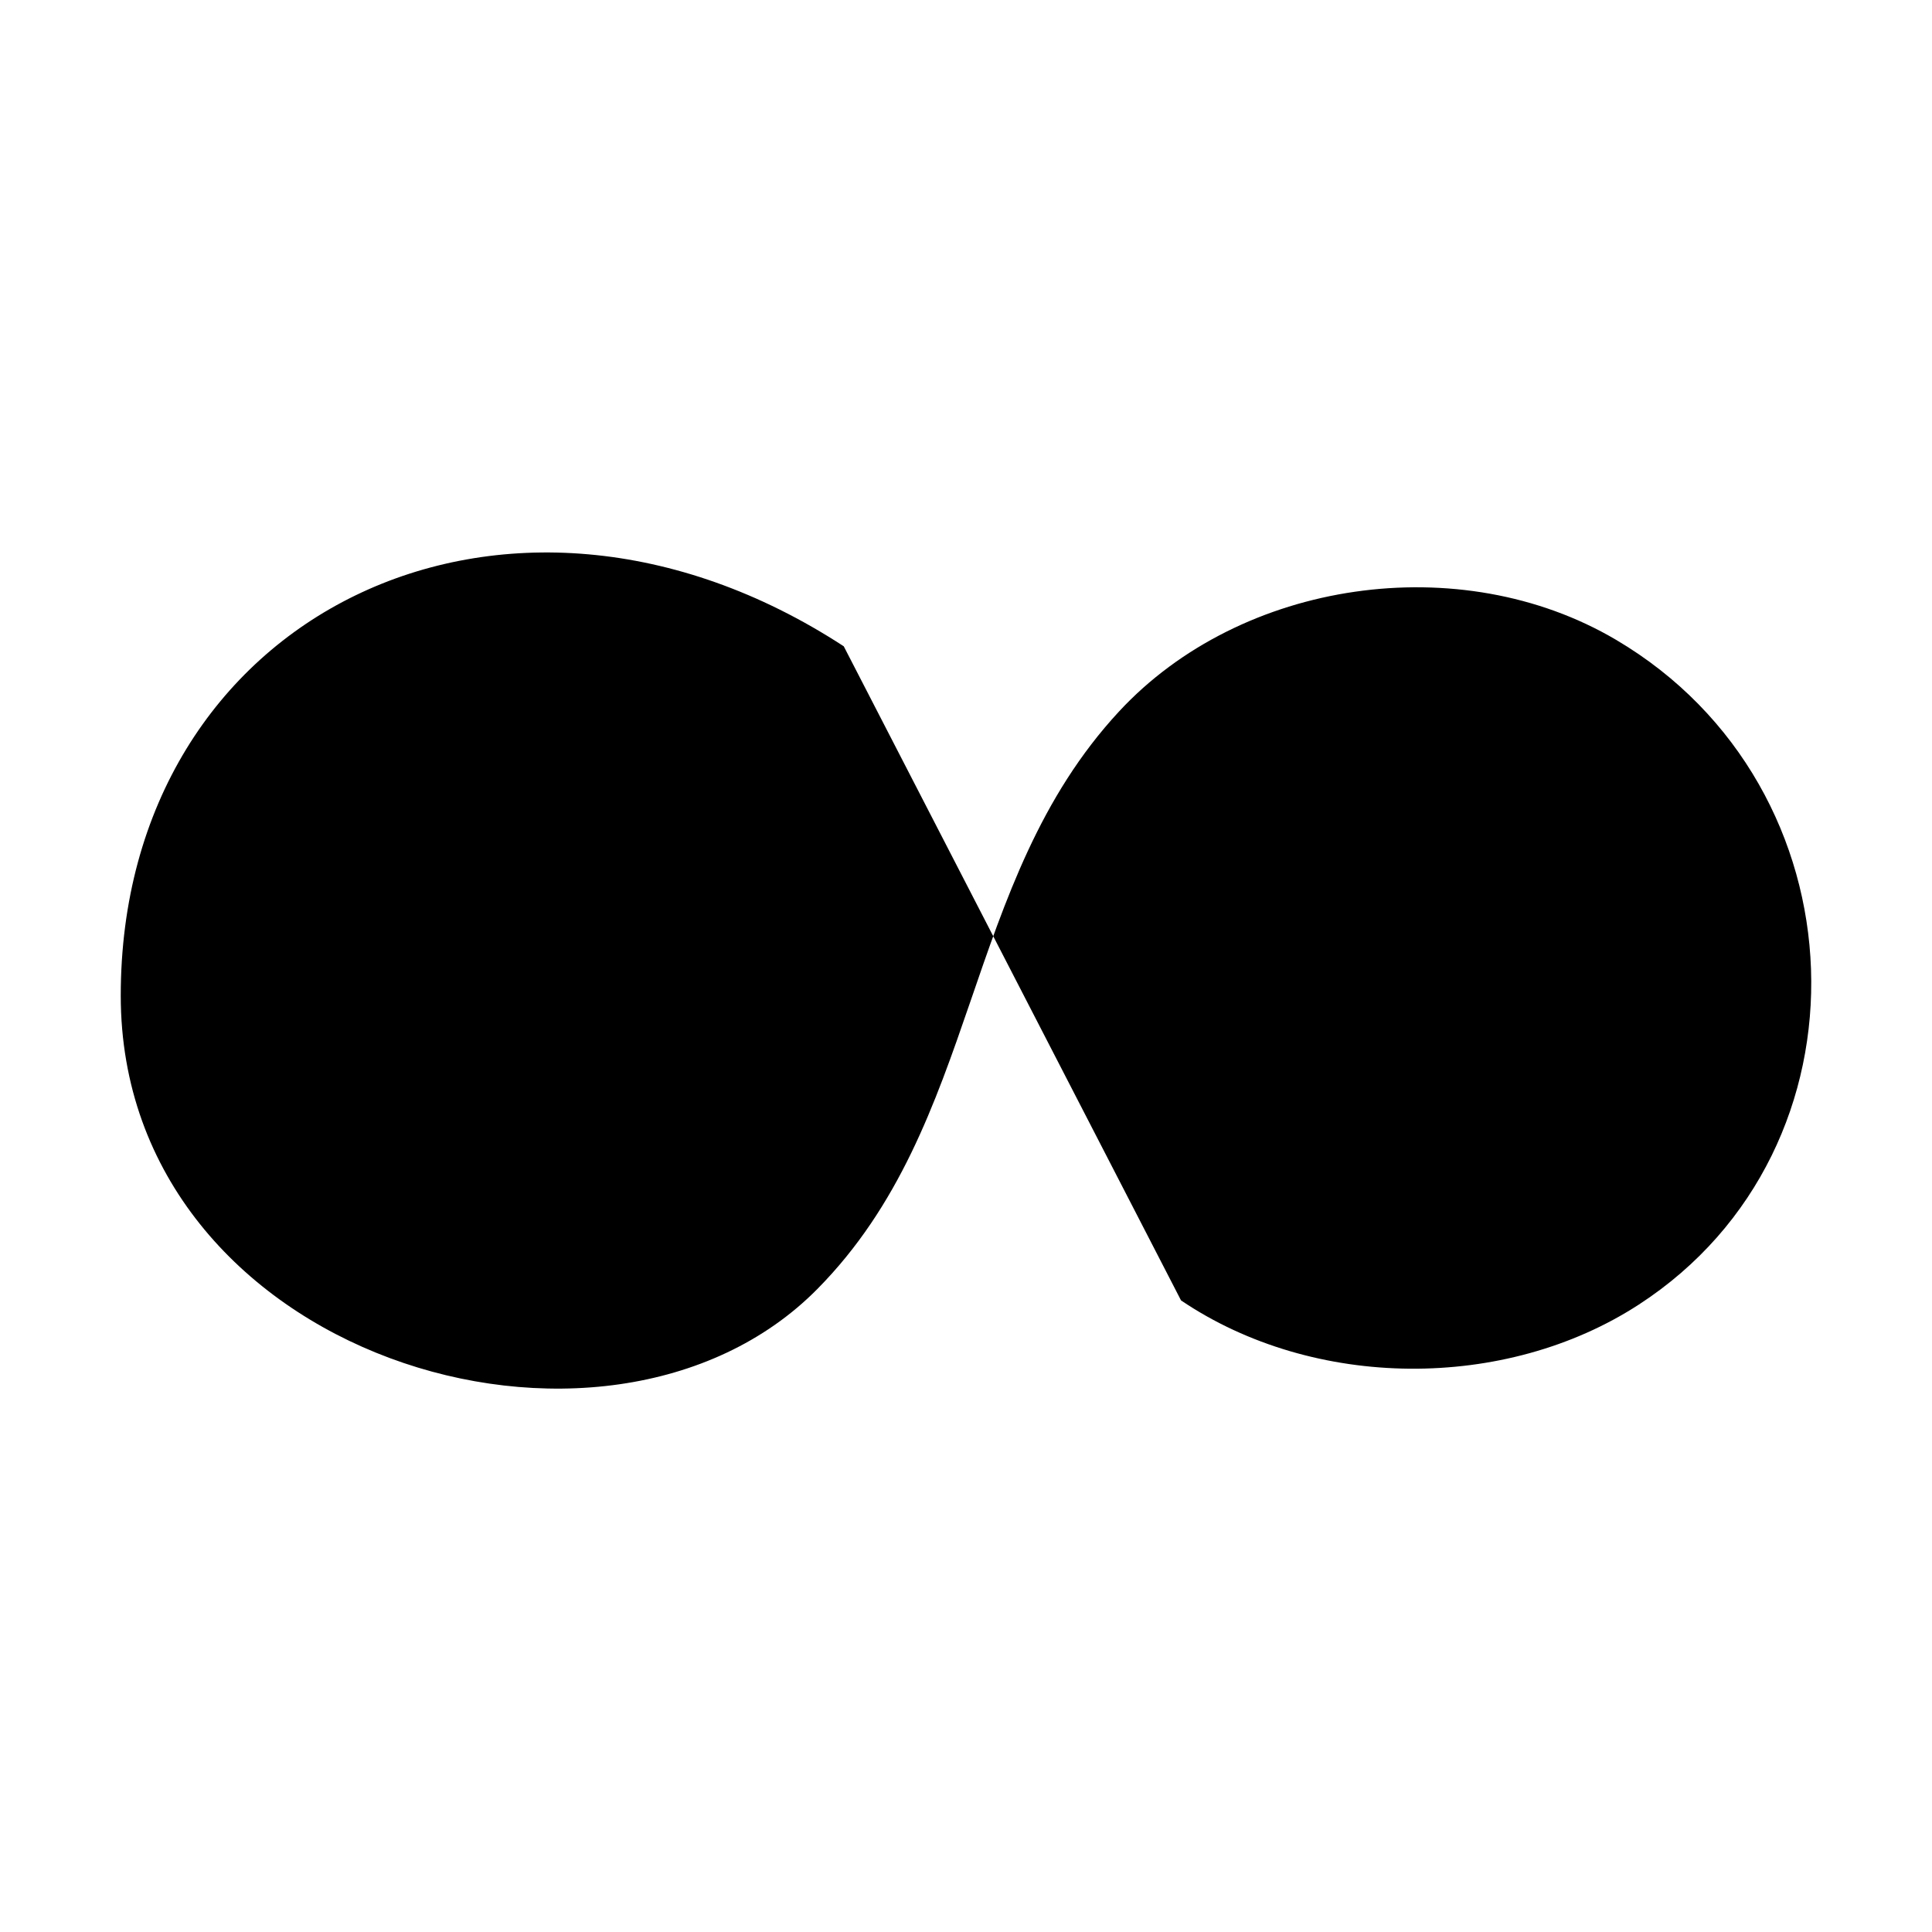
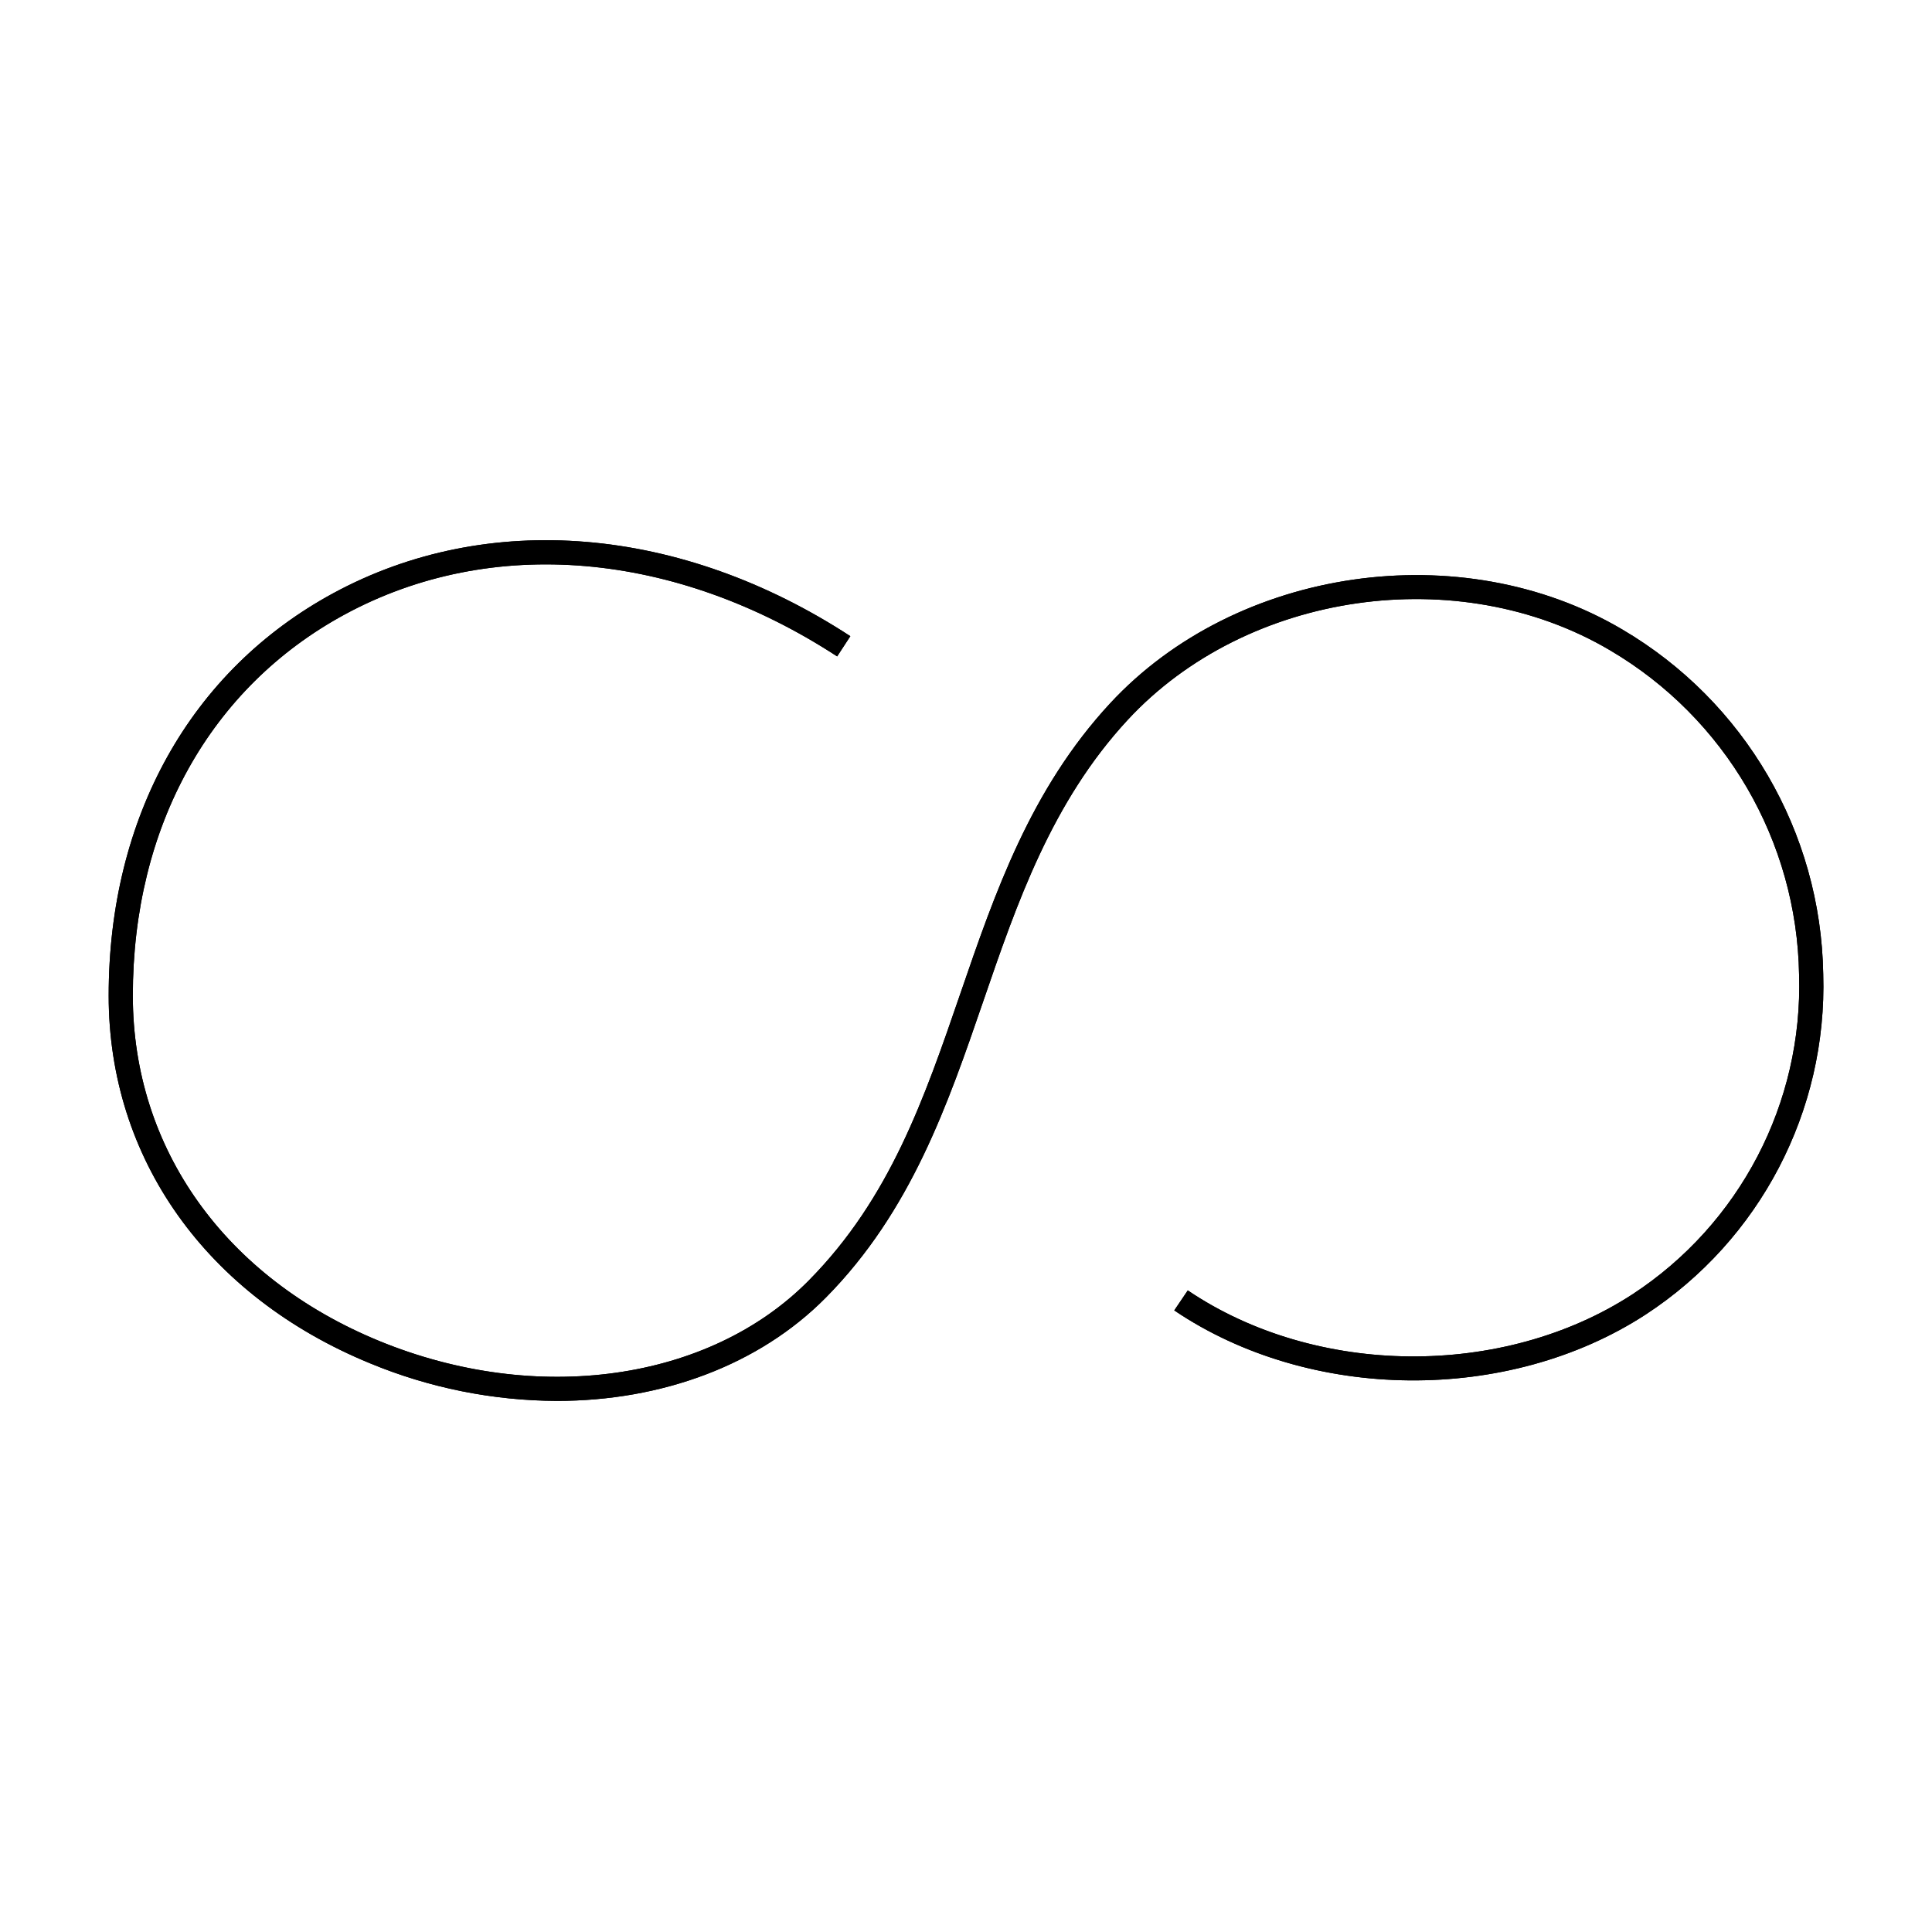
<svg xmlns="http://www.w3.org/2000/svg" viewBox="0 0 320 320">
  <g id="infini">
-     <path d="M195.616,215.389c22.005,14.872,53.708,15.062,75.839.682,39.708-25.801,37.564-85.692-3.78-110.094-25.799-15.227-62.094-9.985-82.353,11.894-26.221,28.317-22.841,68.202-49.947,95.633C100.329,248.972,20.014,224.716,20,164.923c-.015-63.187,63.807-94.361,119.752-57.876" class="outline" />
+     <g>
+       <path d="M92.247,232.034a81.714,81.714,0,0,1-30.942-6.221C34.195,214.684,18.006,191.921,18,164.923c-.007-29.555,13.557-53.856,37.214-66.676,25.55-13.844,57.561-11.181,85.63,7.125l-2.185,3.35c-26.82-17.49-57.302-20.09-81.54-6.958C34.794,113.861,21.994,136.882,22,164.923c.006,25.318,15.267,46.698,40.824,57.19,26.053,10.698,54.639,6.673,71.128-10.014,13.468-13.631,19.138-30.138,25.141-47.614,5.7-16.593,11.593-33.751,24.762-47.973,20.927-22.601,58.193-27.985,84.837-12.258a67.51,67.51,0,0,1,33.292,57.094,64.99,64.99,0,0,1-29.44,56.399c-22.749,14.781-55.574,14.488-78.049-.702l2.24-3.314c21.202,14.331,52.167,14.607,73.629.663a61.016,61.016,0,0,0,27.62-52.96A63.533,63.533,0,0,0,266.659,107.7c-25.086-14.809-60.17-9.742-79.87,11.529-12.595,13.602-18.349,30.355-23.914,46.556-5.884,17.132-11.969,34.847-26.078,49.125C125.702,226.14,109.557,232.034,92.247,232.034Z" class="fill" />
+       <path d="M92.247,232.034a81.714,81.714,0,0,1-30.942-6.221C34.195,214.684,18.006,191.921,18,164.923c-.007-29.555,13.557-53.856,37.214-66.676,25.55-13.844,57.561-11.181,85.63,7.125l-2.185,3.35c-26.82-17.49-57.302-20.09-81.54-6.958C34.794,113.861,21.994,136.882,22,164.923c.006,25.318,15.267,46.698,40.824,57.19,26.053,10.698,54.639,6.673,71.128-10.014,13.468-13.631,19.138-30.138,25.141-47.614,5.7-16.593,11.593-33.751,24.762-47.973,20.927-22.601,58.193-27.985,84.837-12.258a67.51,67.51,0,0,1,33.292,57.094,64.99,64.99,0,0,1-29.44,56.399c-22.749,14.781-55.574,14.488-78.049-.702l2.24-3.314c21.202,14.331,52.167,14.607,73.629.663a61.016,61.016,0,0,0,27.62-52.96A63.533,63.533,0,0,0,266.659,107.7c-25.086-14.809-60.17-9.742-79.87,11.529-12.595,13.602-18.349,30.355-23.914,46.556-5.884,17.132-11.969,34.847-26.078,49.125C125.702,226.14,109.557,232.034,92.247,232.034Z" class="outline" />
+     </g>
  </g>
</svg>
